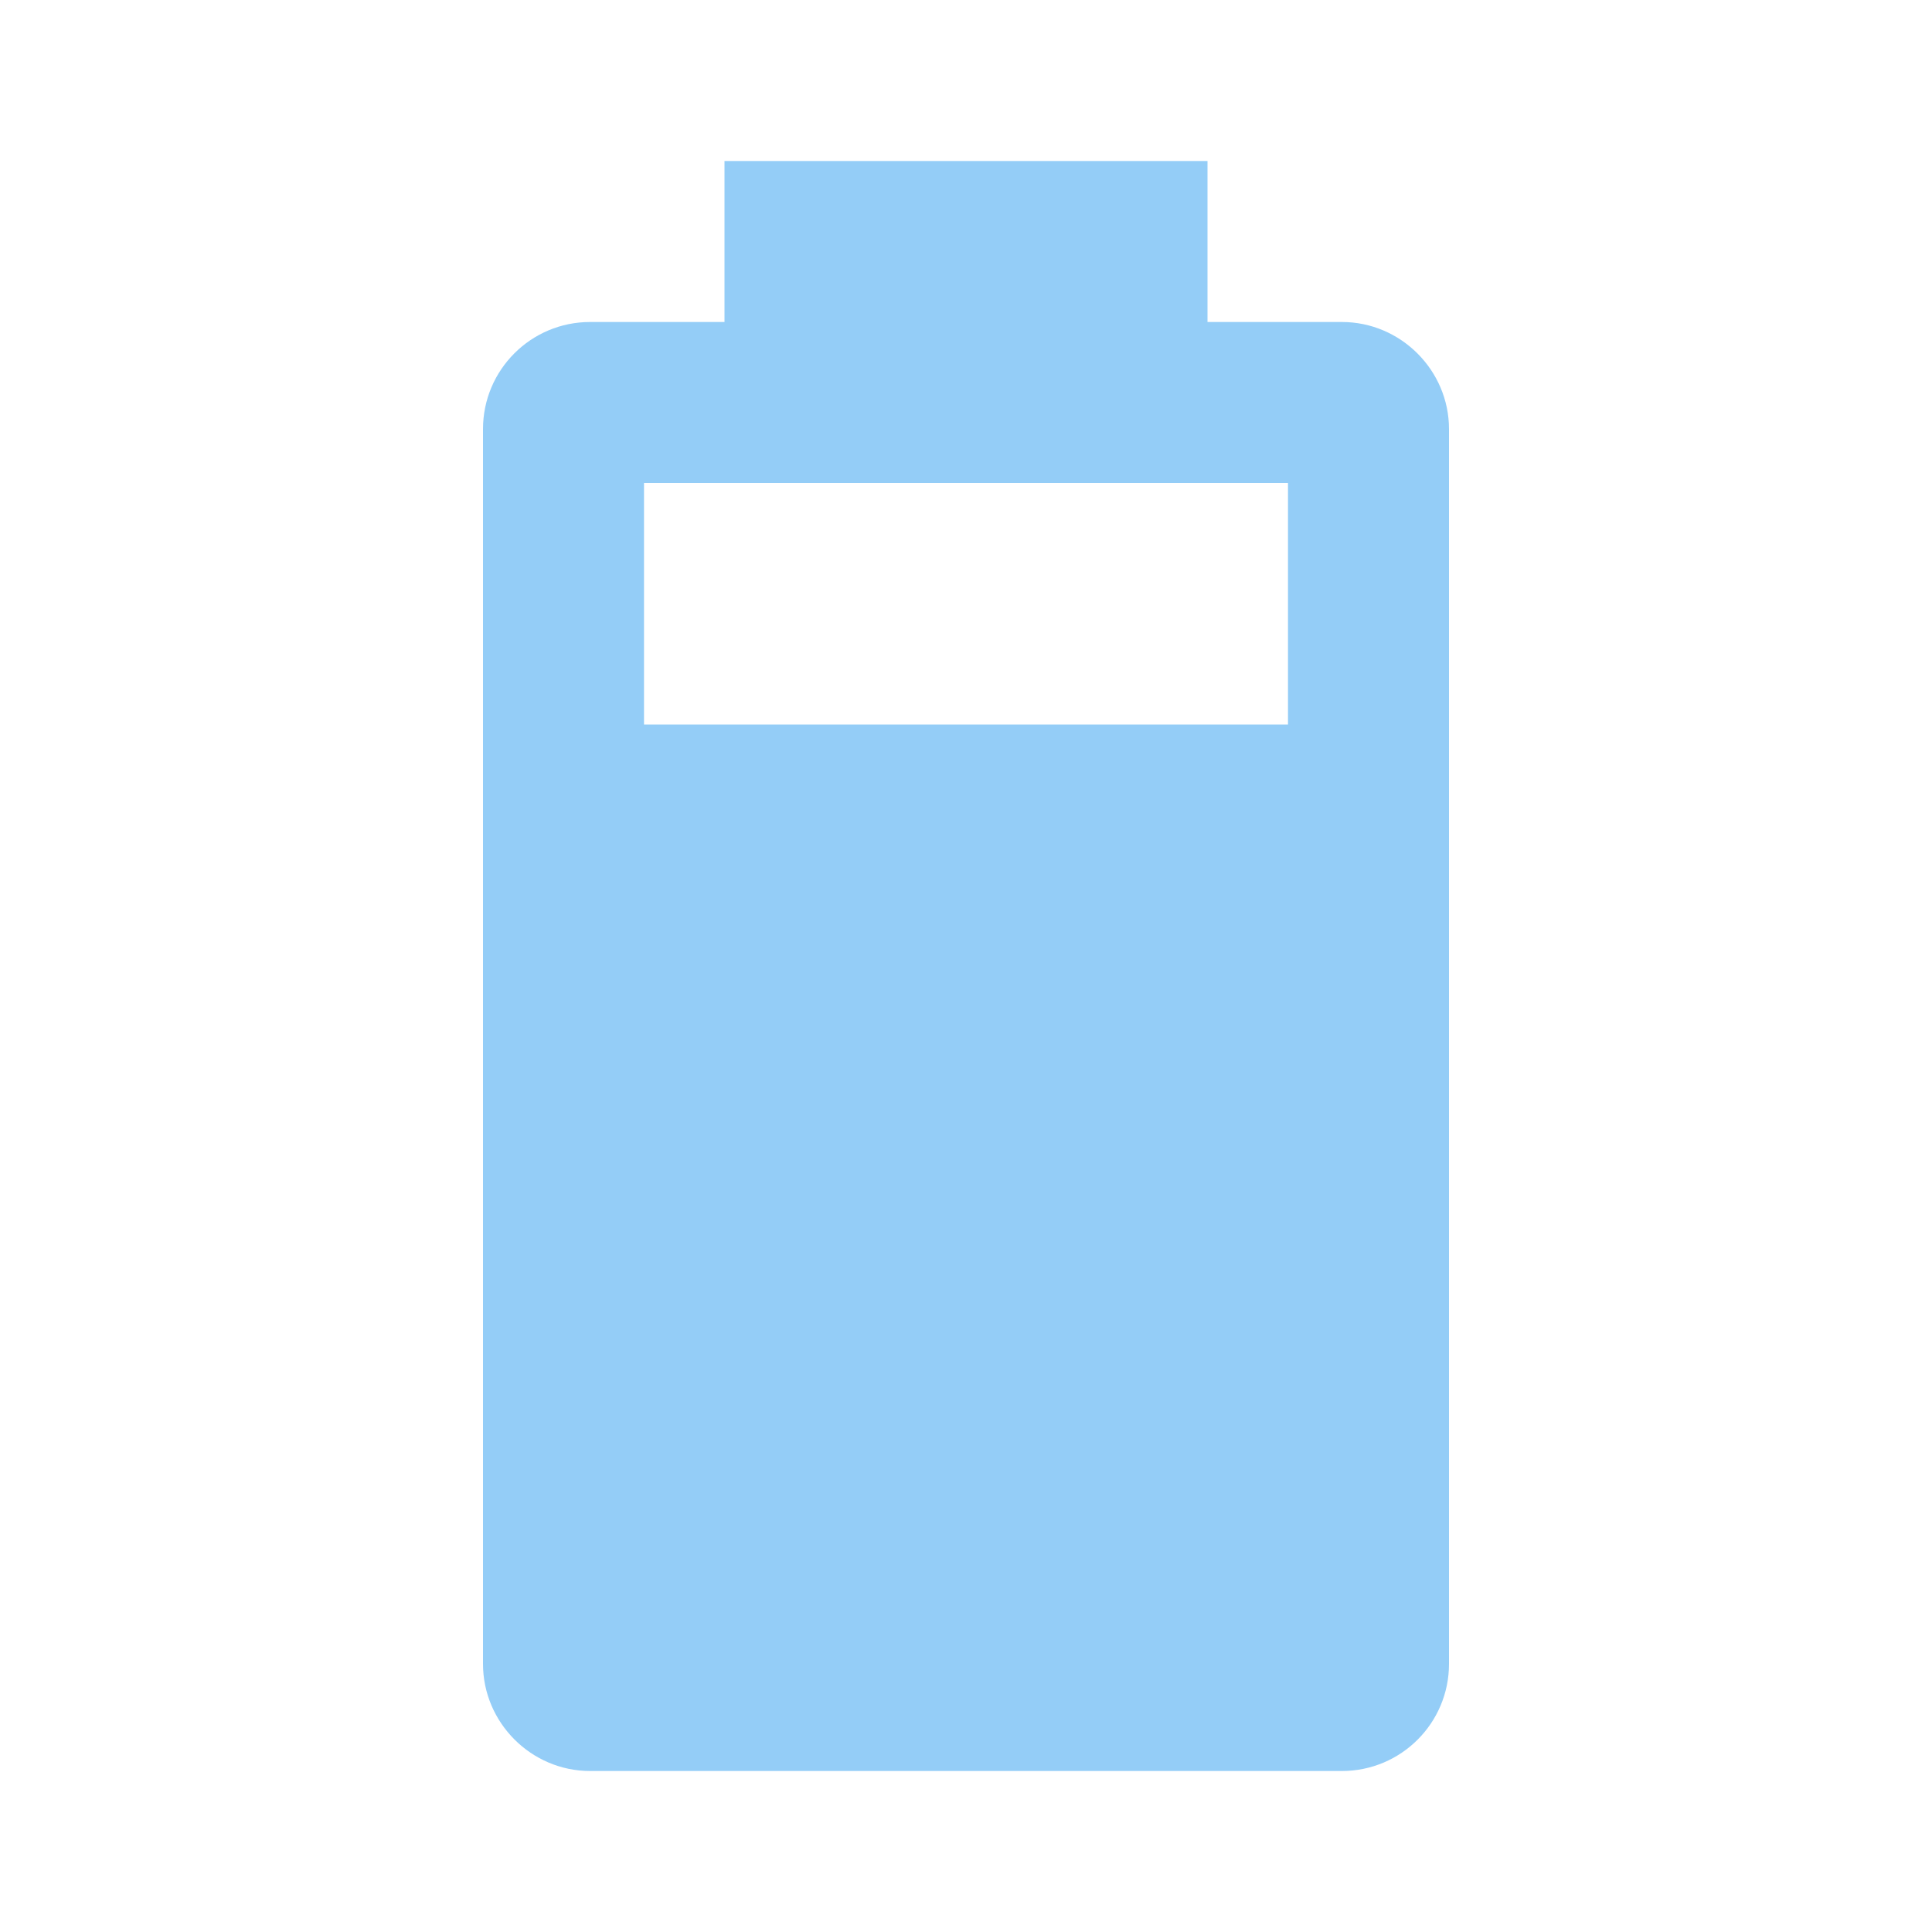
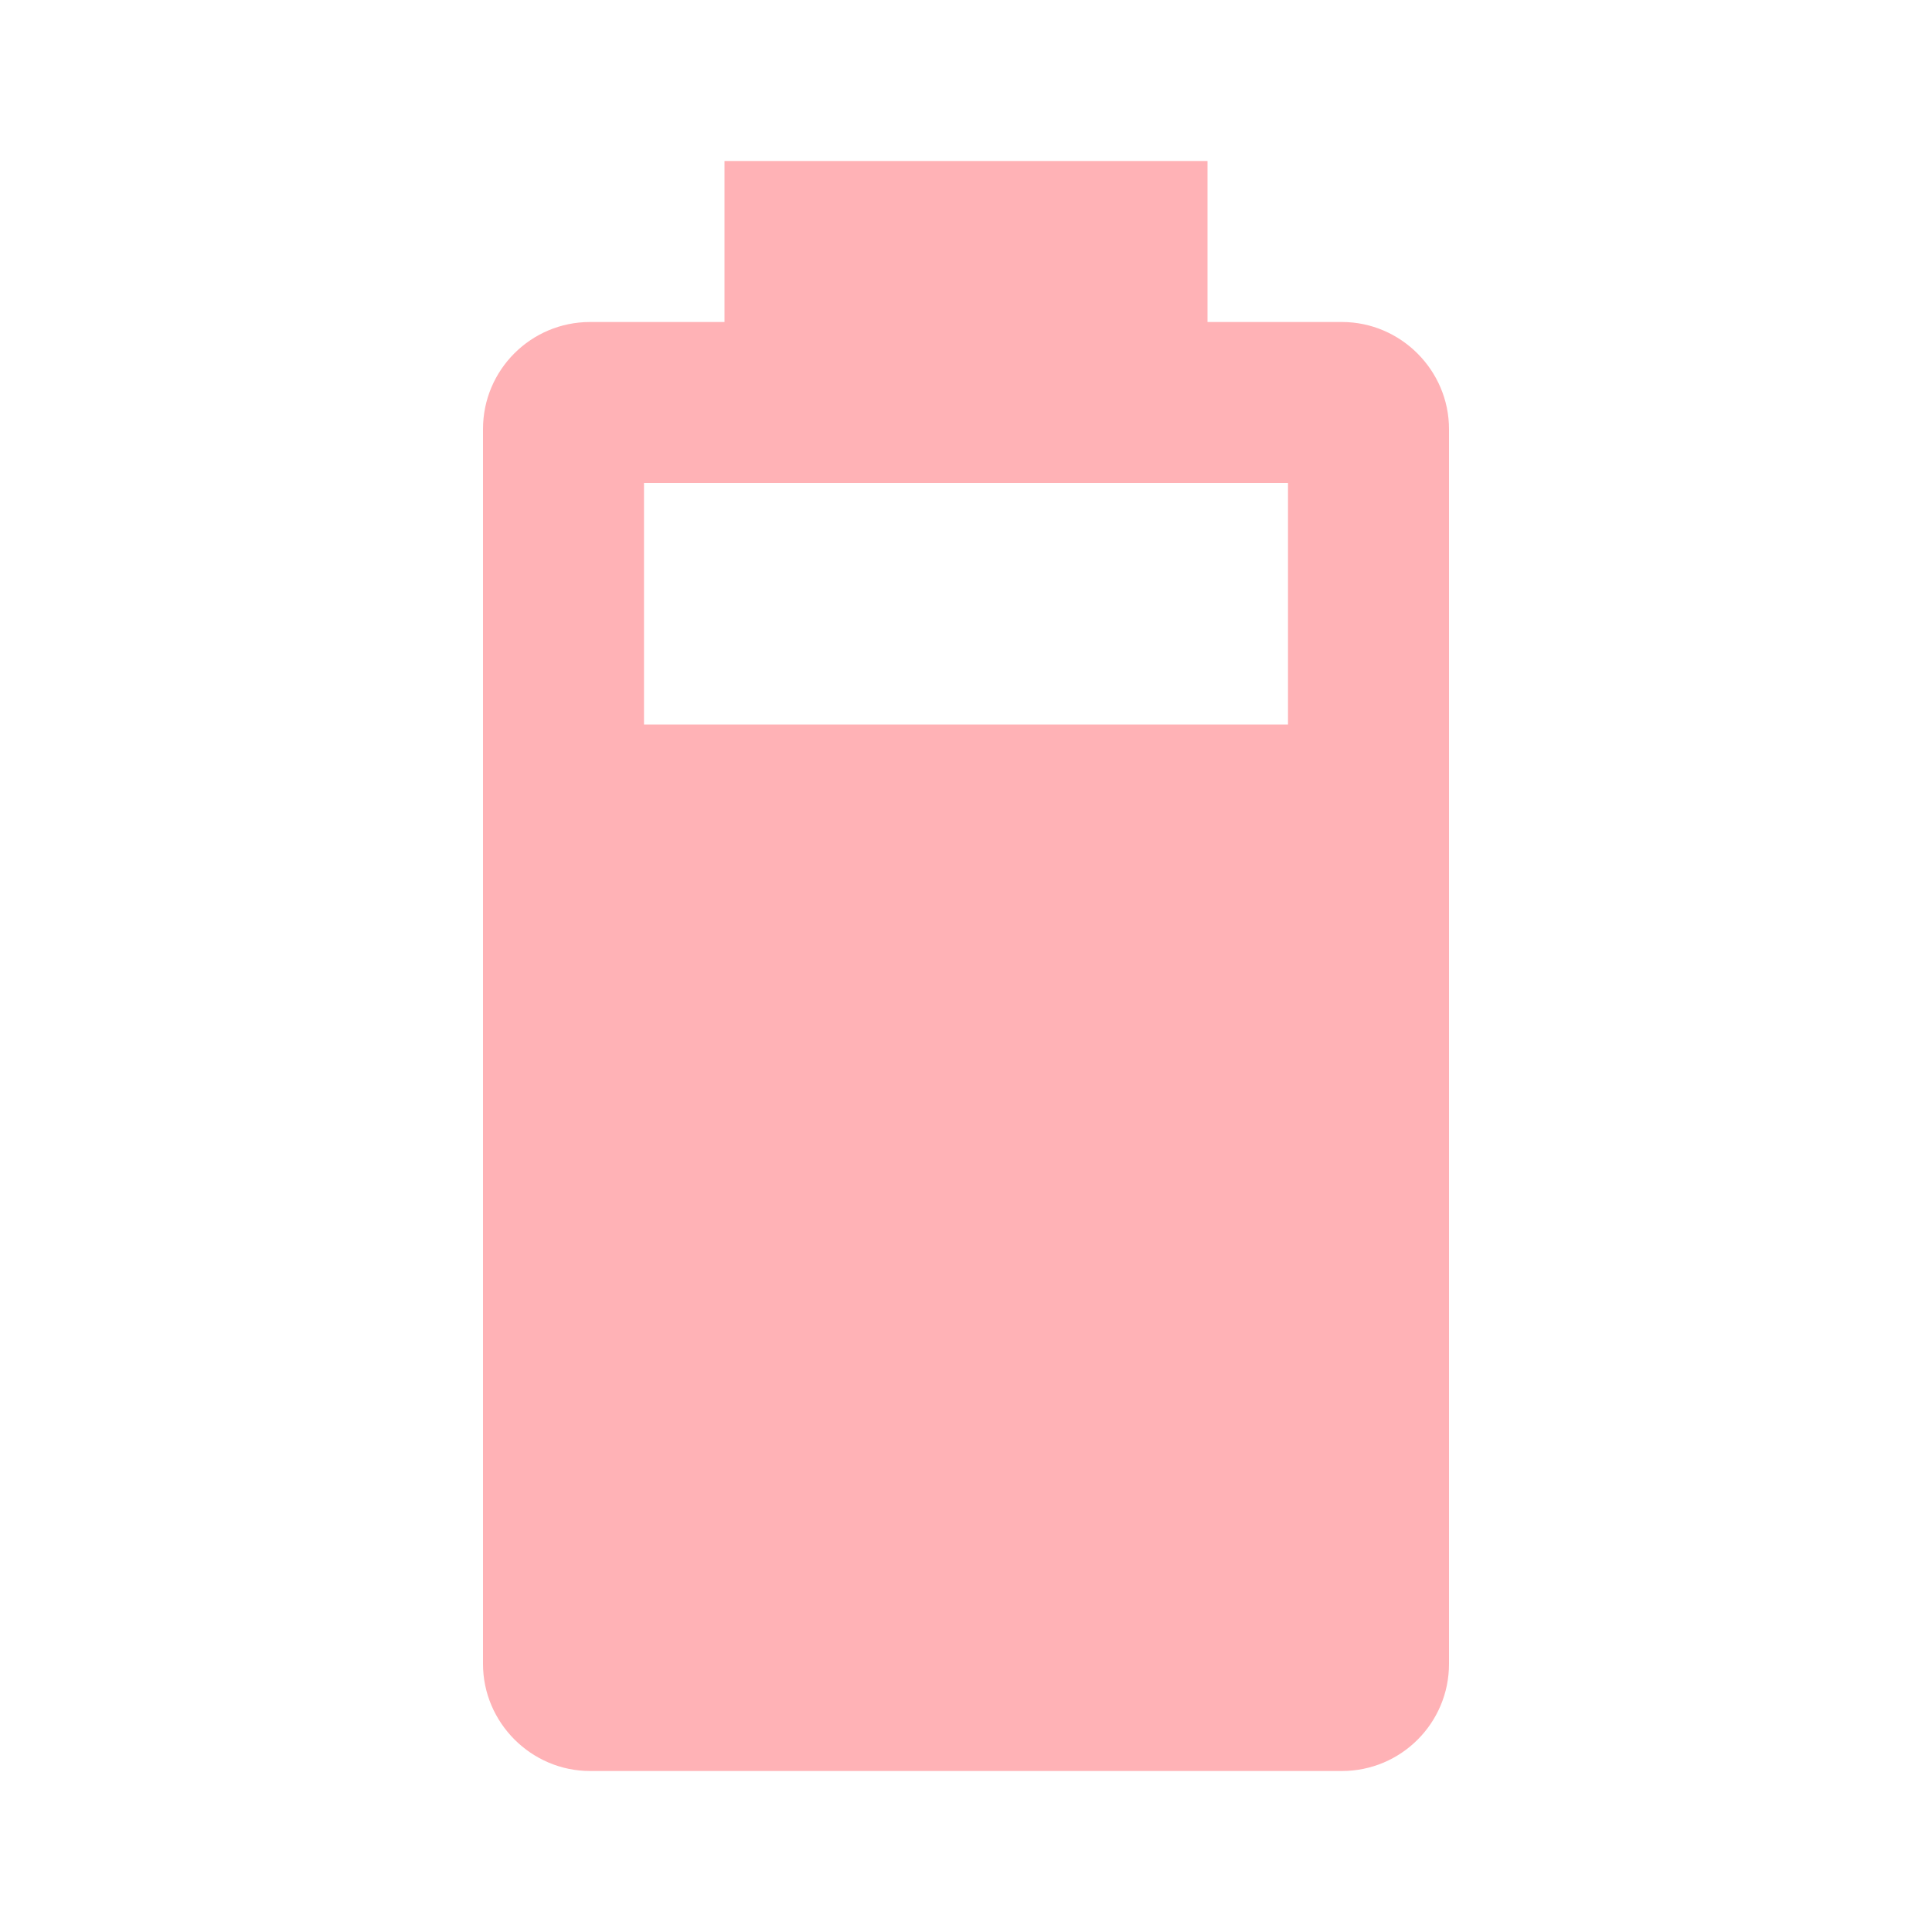
- <svg xmlns="http://www.w3.org/2000/svg" fill="#94CDF7" preserveAspectRatio="xMidYMid meet" id="mdi-battery-80" viewBox="0 0 24 24">
+ <svg xmlns="http://www.w3.org/2000/svg" fill="#FFB2B6" preserveAspectRatio="xMidYMid meet" id="mdi-battery-80" viewBox="0 0 24 24">
  <path d="M16,9H8V6H16M16.67,4H15V2H9V4H7.33A1.33,1.33 0 0,0 6,5.33V20.67C6,21.4 6.6,22 7.33,22H16.67A1.33,1.33 0 0,0 18,20.67V5.33C18,4.6 17.4,4 16.67,4Z" />
</svg>
